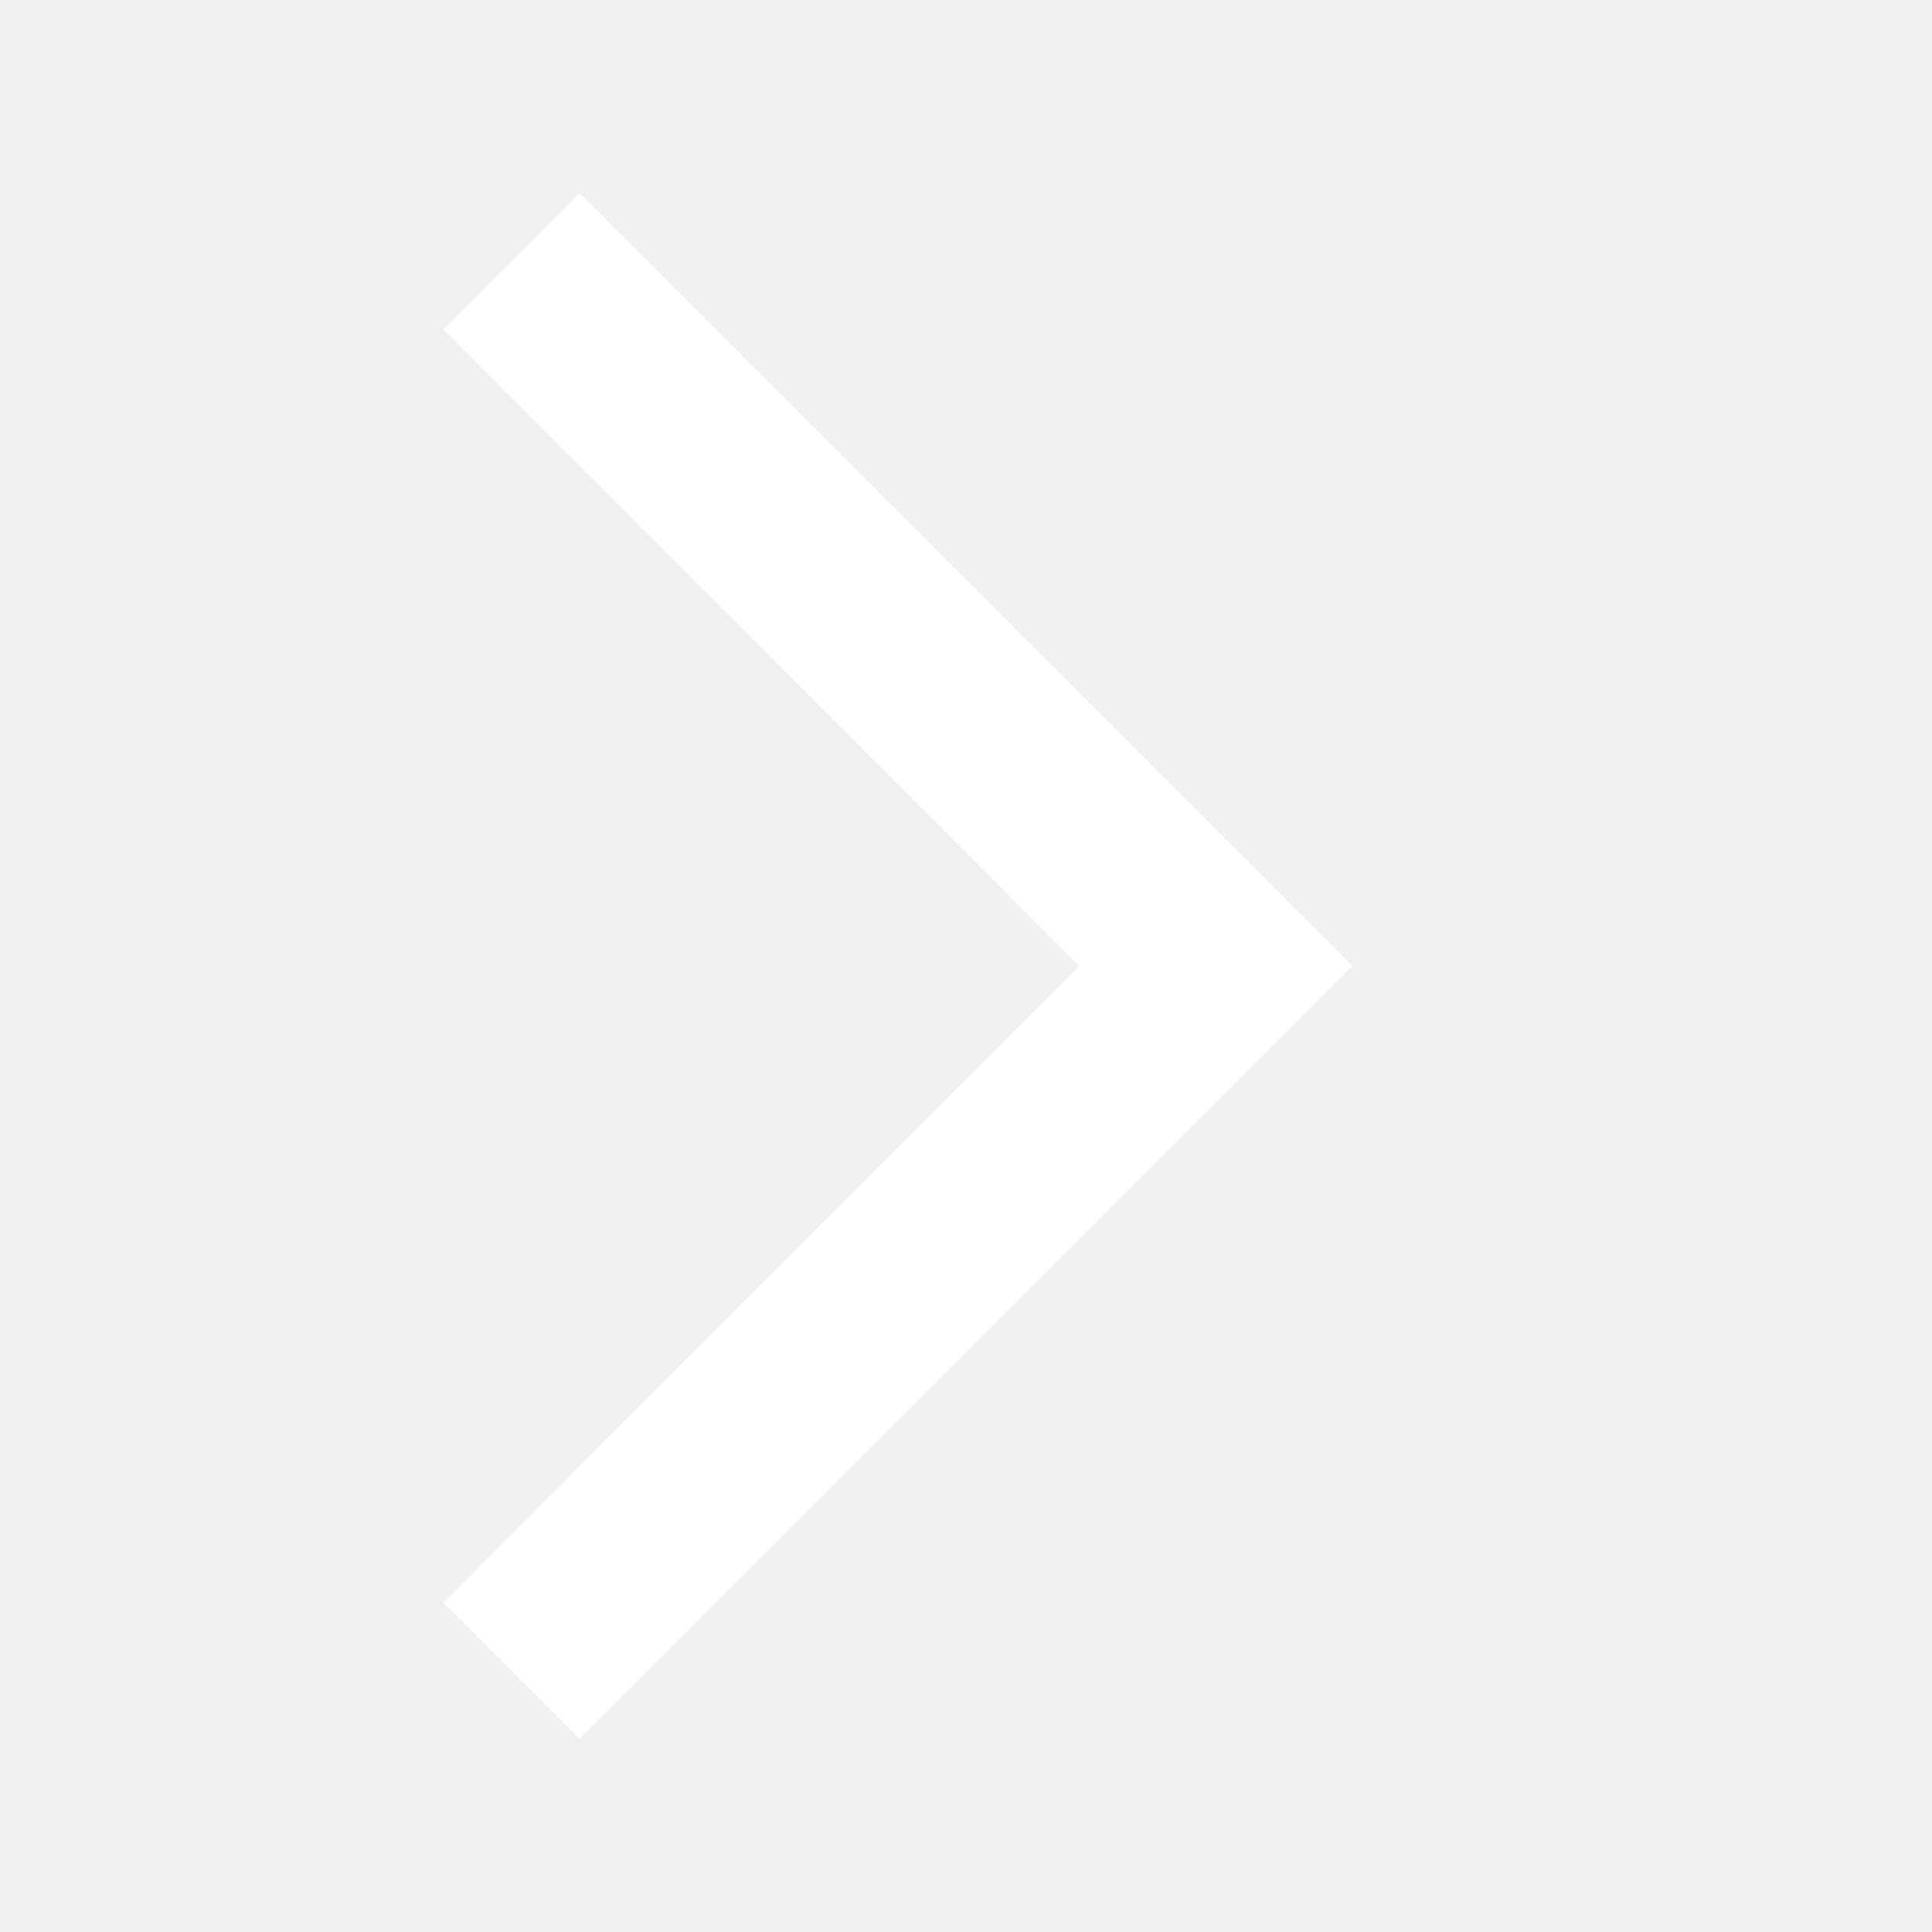
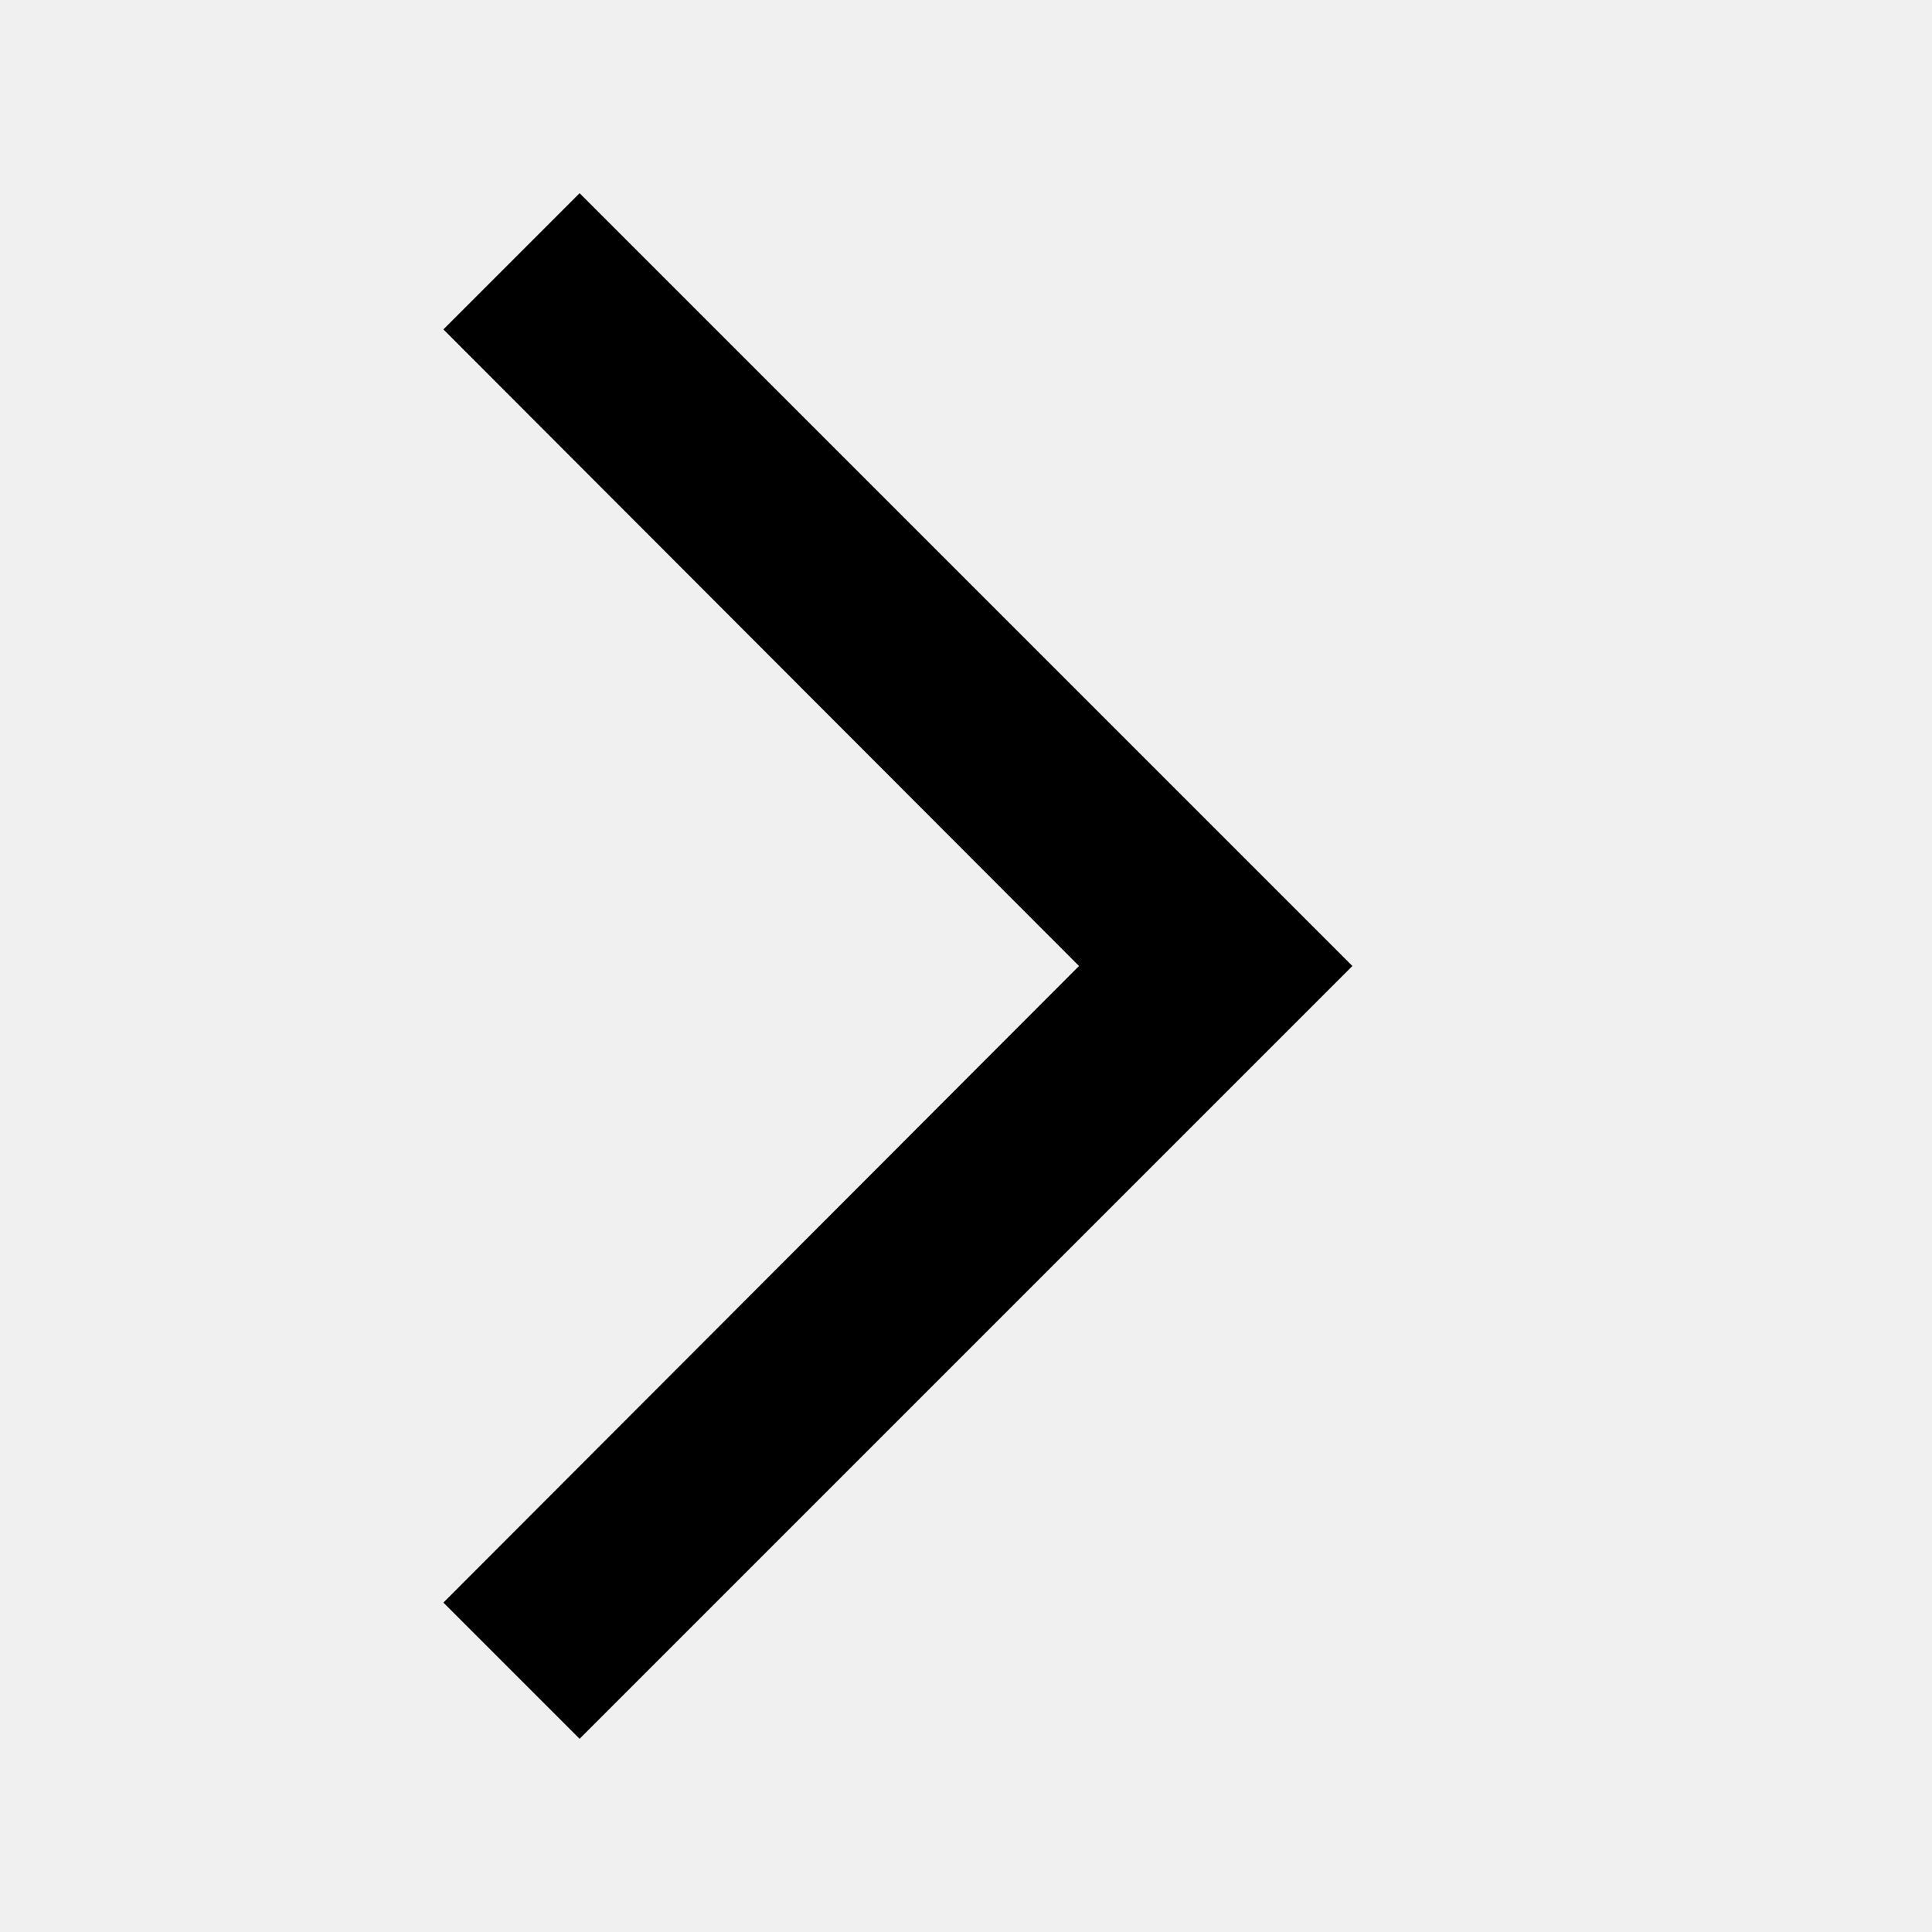
- <svg xmlns="http://www.w3.org/2000/svg" enable-background="new 0 0 20 20" height="36px" viewBox="0 0 20 20" width="36px" fill="#FFFFFF">
+ <svg xmlns="http://www.w3.org/2000/svg" enable-background="new 0 0 20 20" height="36px" viewBox="0 0 20 20" width="36px" fill="#000000">
  <g>
    <g>
      <rect fill="none" height="20" width="20" />
    </g>
  </g>
  <g>
    <polygon points="4.59,16.59 6,18 14,10 6,2 4.59,3.41 11.17,10" />
  </g>
</svg>
